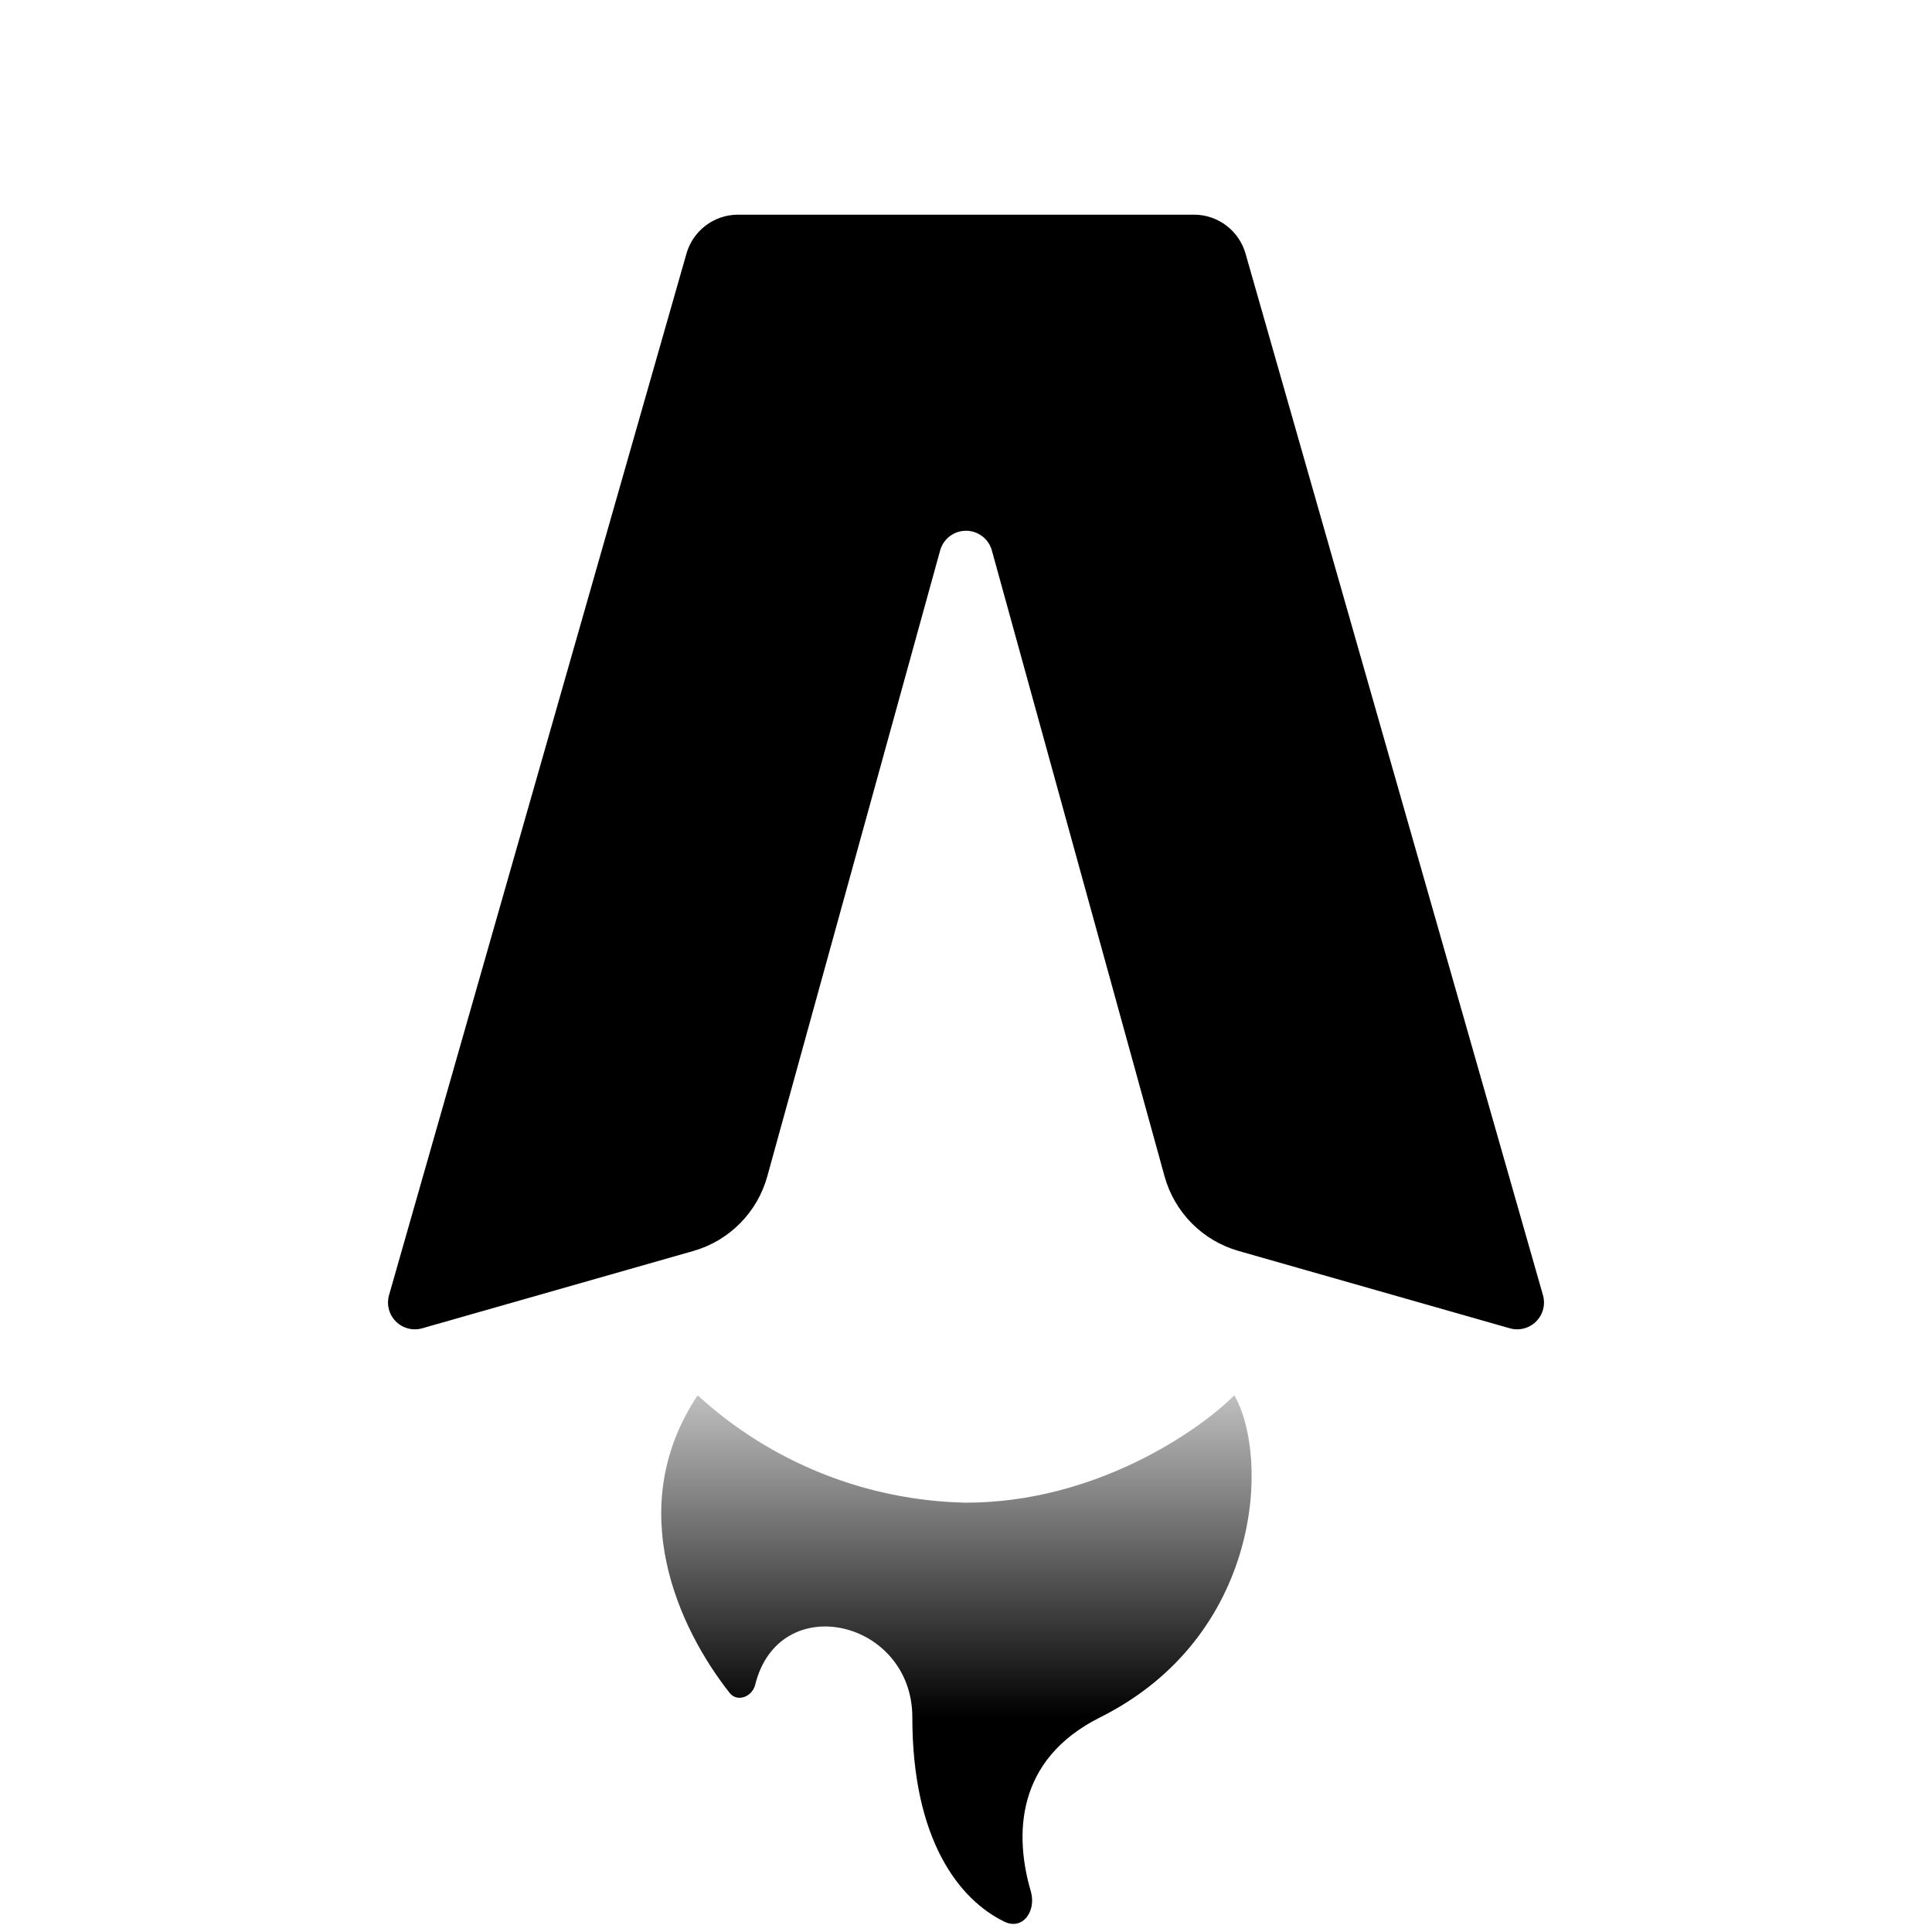
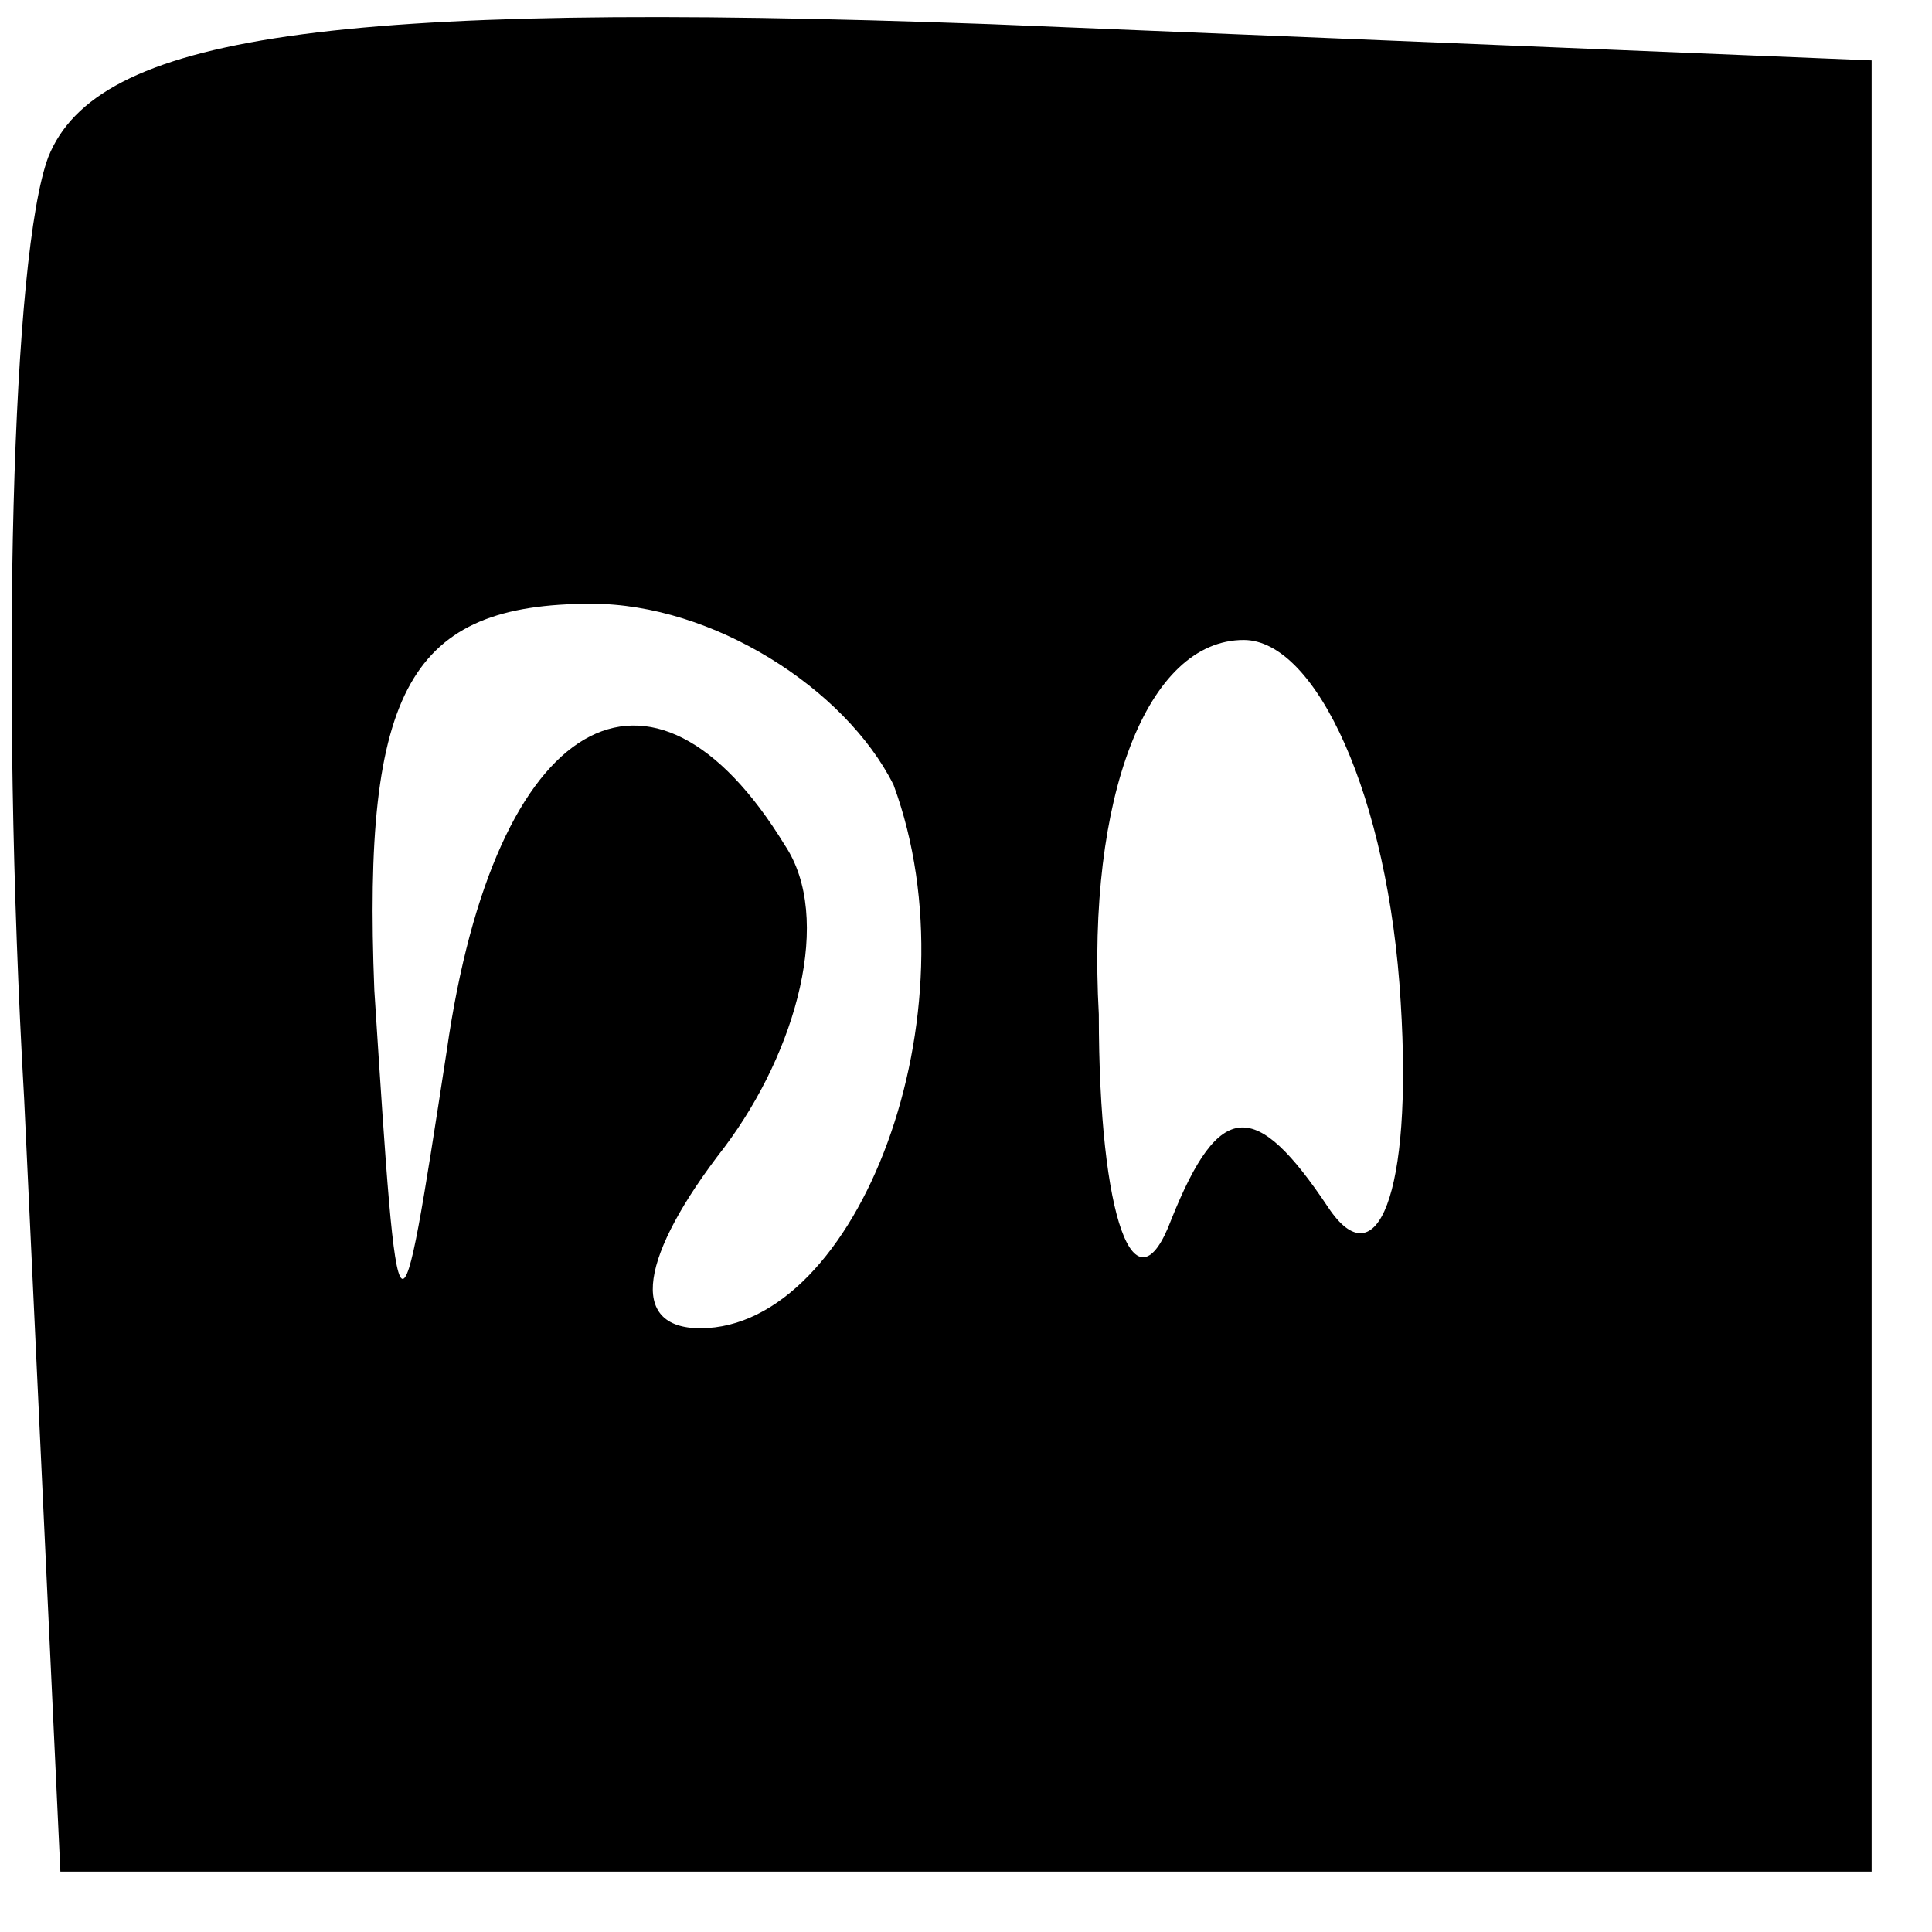
- <svg xmlns="http://www.w3.org/2000/svg" fill="none" viewBox="0 0 36 36">
-   <path fill="#000" d="M22.25 4h-8.5a1 1 0 0 0-.96.73l-5.54 19.4a.5.5 0 0 0 .62.62l5.05-1.44a2 2 0 0 0 1.38-1.4l3.22-11.66a.5.5 0 0 1 .96 0l3.22 11.67a2 2 0 0 0 1.38 1.39l5.05 1.44a.5.5 0 0 0 .62-.62l-5.54-19.4a1 1 0 0 0-.96-.73Z" />
-   <path fill="url(#gradient)" d="M18 28a7.63 7.63 0 0 1-5-2c-1.4 2.1-.35 4.35.6 5.55.14.17.41.07.47-.15.44-1.8 2.93-1.22 2.93.6 0 2.28.87 3.4 1.72 3.81.34.16.59-.2.49-.56-.31-1.05-.29-2.46 1.29-3.25 3-1.5 3.17-4.83 2.5-6-.67.67-2.6 2-5 2Z" />
-   <defs>
-     <linearGradient id="gradient" x1="16" x2="16" y1="32" y2="24" gradientUnits="userSpaceOnUse">
-       <stop stop-color="#000" />
-       <stop offset="1" stop-color="#000" stop-opacity="0" />
-     </linearGradient>
-   </defs>
-   <style>
-     @media (prefers-color-scheme:dark){:root{filter:invert(100%)}}
-   </style>
+ <svg xmlns="http://www.w3.org/2000/svg" version="1.0" width="16pt" height="16pt" viewBox="0 0 16 16" preserveAspectRatio="xMidYMid meet">
+   <g transform="translate(0,16) scale(0.1,-0.1)" fill="#000000" stroke="none">
+     <path d="M4 147 c-3 -8 -4 -43 -2 -78 l3 -64 75 0 75 0 0 75 0 75 -73 3 c-55 2 -74 -1 -78 -11z m70 -52 c7 -19 -3 -45 -16 -45 -6 0 -5 6 2 15 6 8 9 19 5 25 -11 18 -24 11 -28 -17 -4 -26 -4 -26 -6 5 -1 25 3 32 18 32 10 0 21 -7 25 -15z m42 -18 c1 -16 -2 -23 -6 -17 -6 9 -9 9 -13 -1 -3 -8 -6 0 -6 17 -1 18 4 31 12 31 6 0 12 -13 13 -30z" />
+   </g>
</svg>
